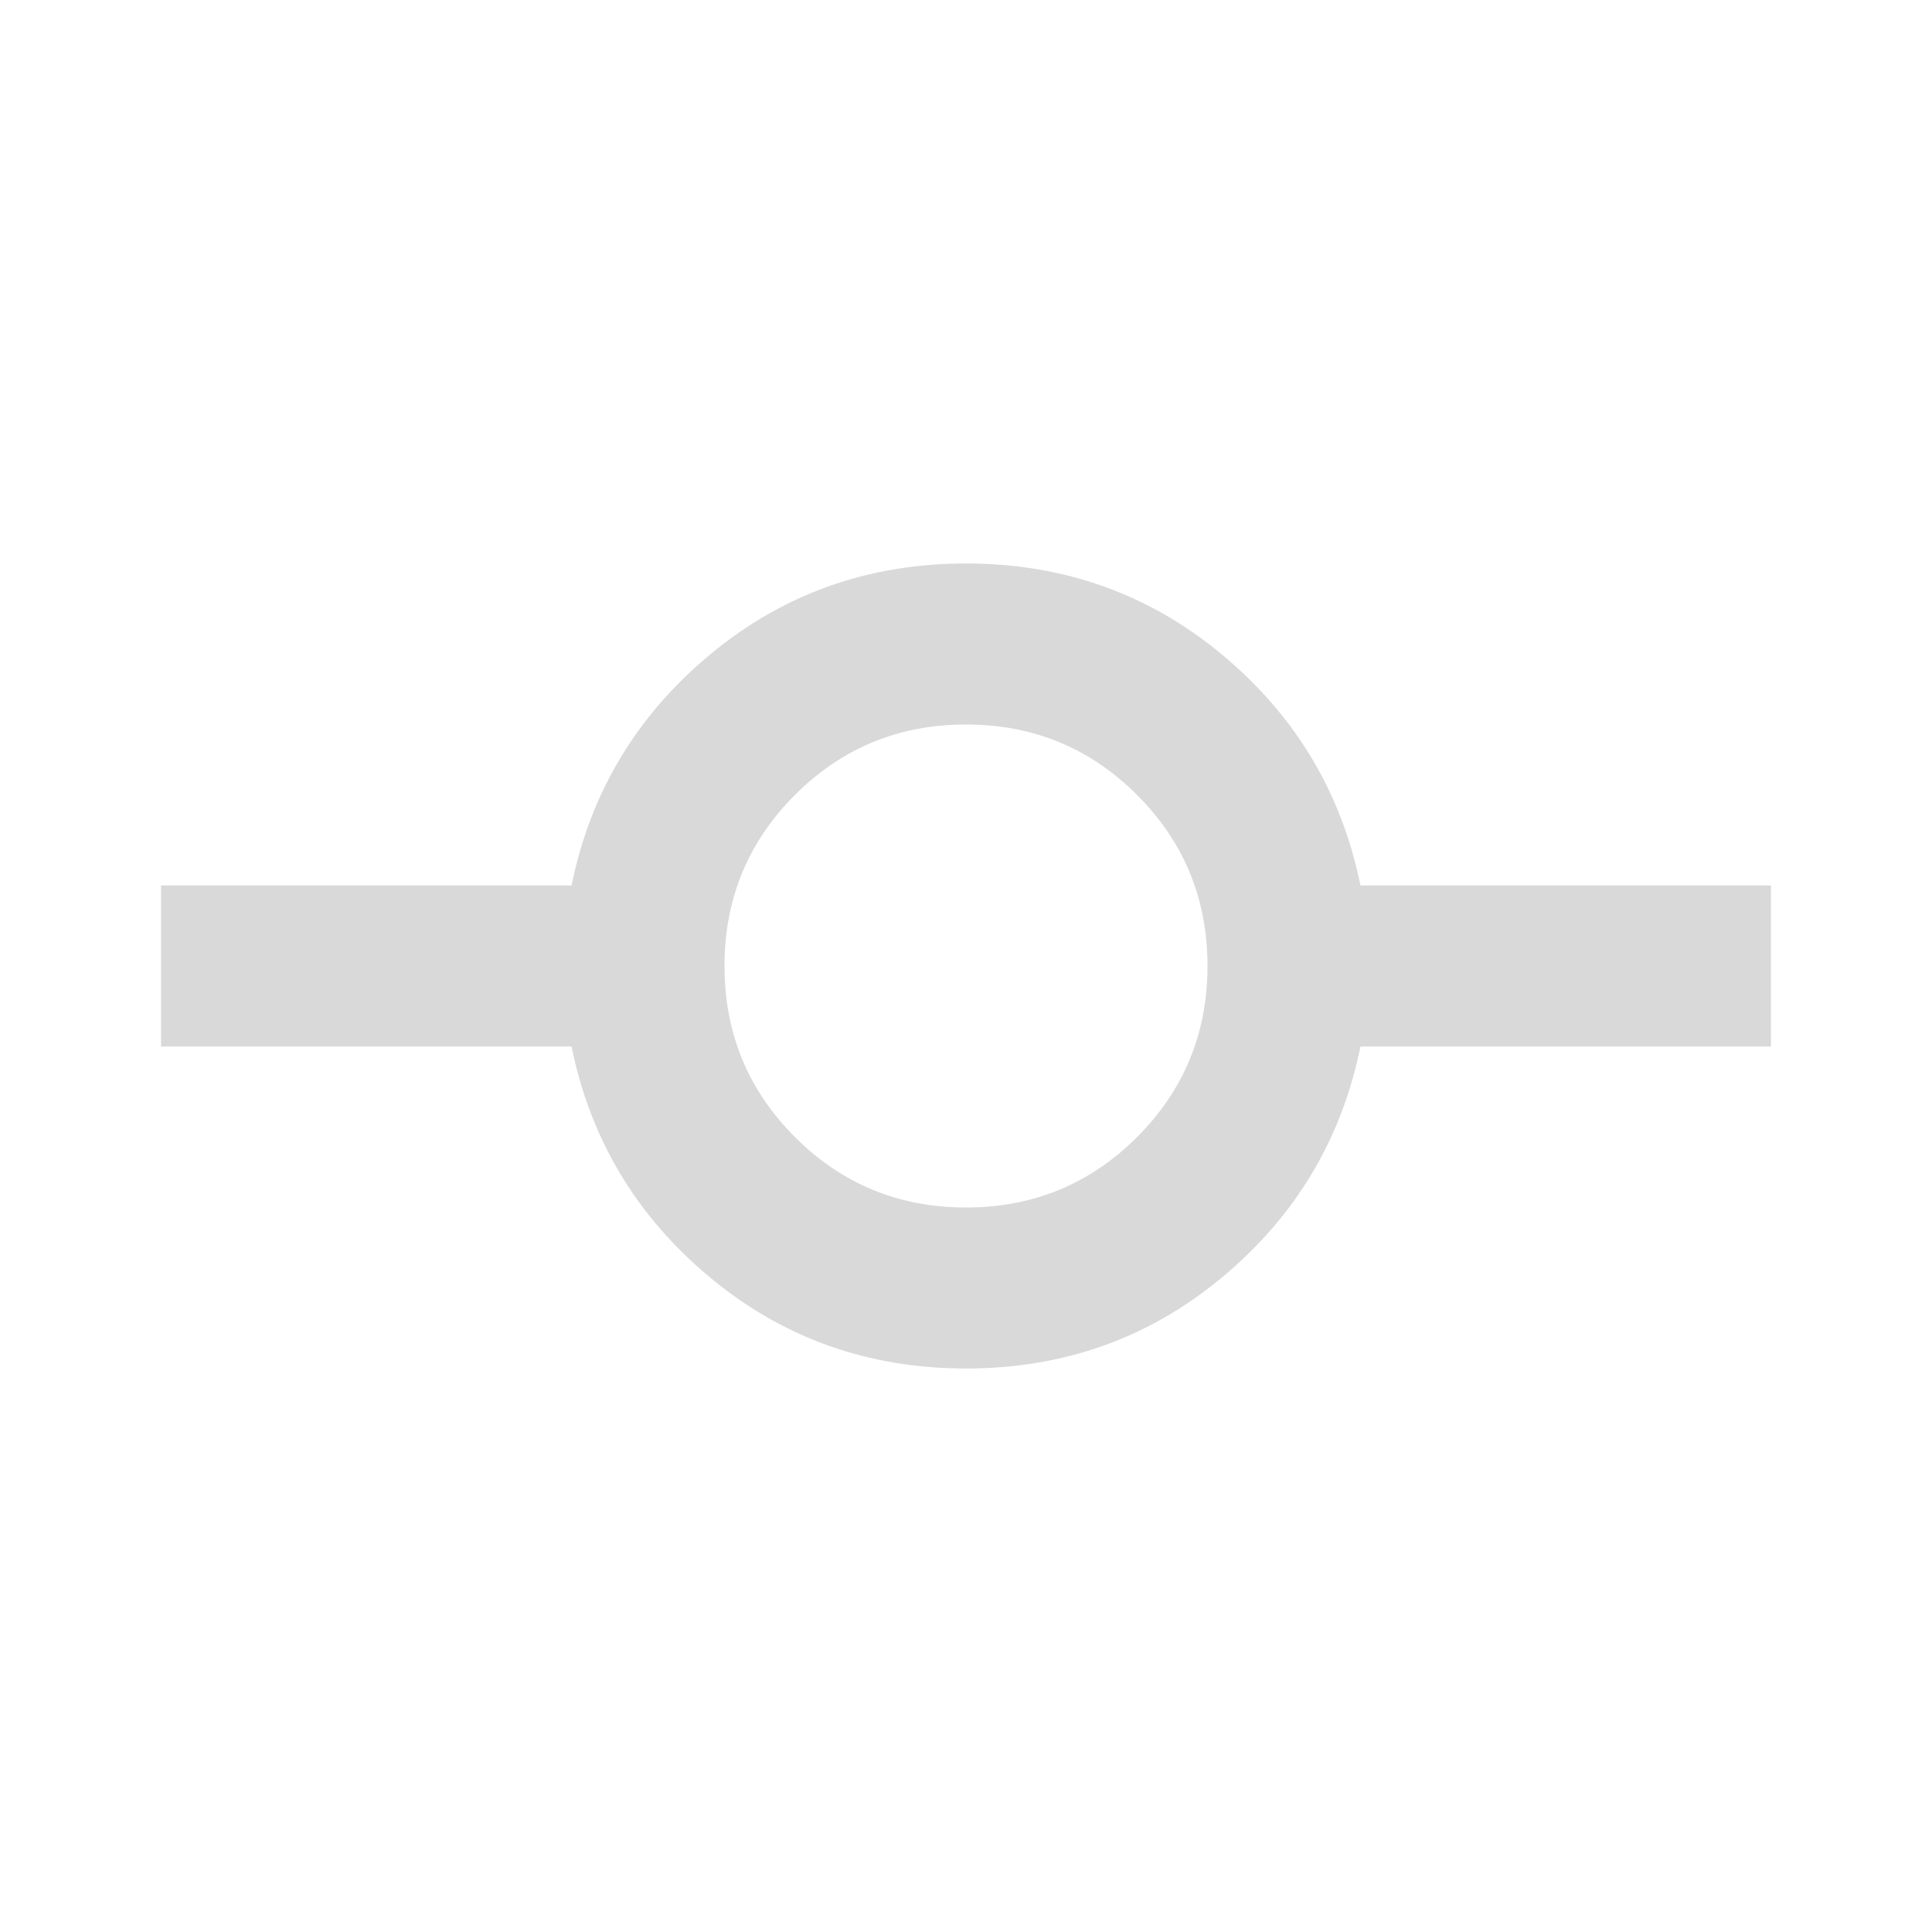
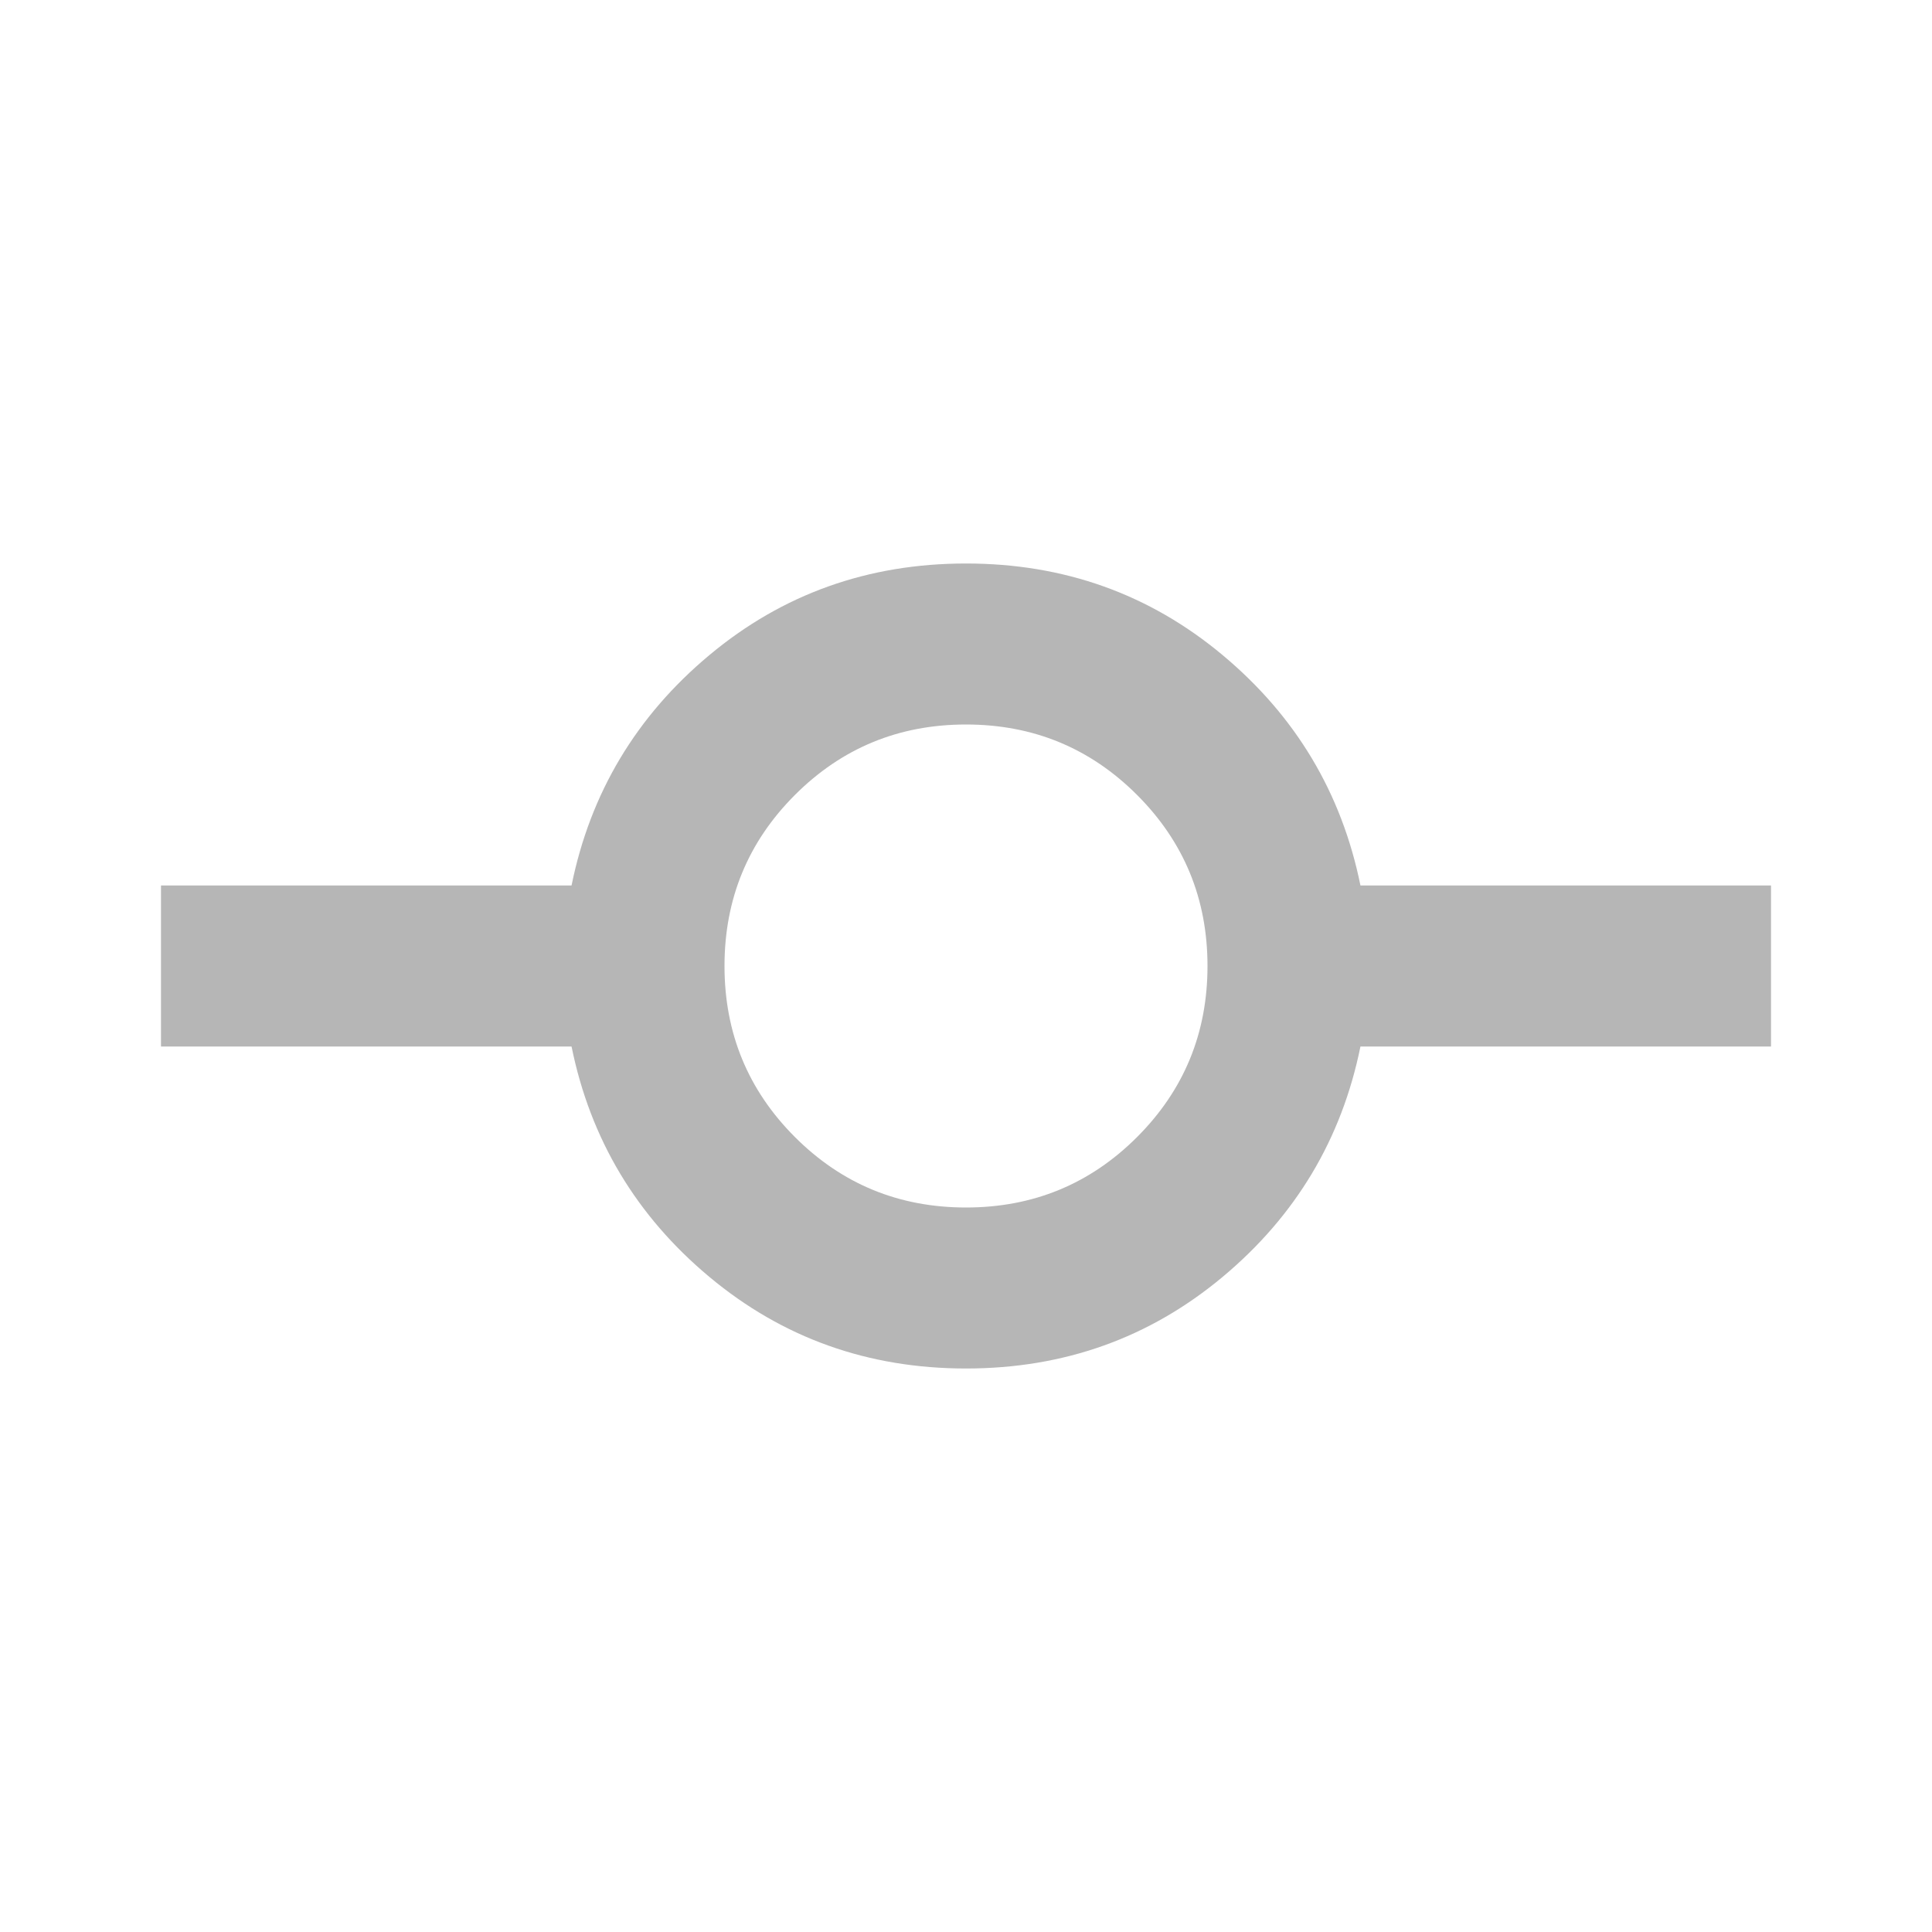
- <svg xmlns="http://www.w3.org/2000/svg" height="24px" viewBox="0 -960 960 960" width="24px" fill="#D9D9D9">
+ <svg xmlns="http://www.w3.org/2000/svg" height="24px" viewBox="0 -960 960 960" width="24px" fill="#B6B6B6">
  <path d="M480-280q-73 0-127.5-45.5T284-440H80v-80h204q14-69 68.5-114.5T480-680q73 0 127.5 45.5T676-520h204v80H676q-14 69-68.5 114.5T480-280Zm0-80q50 0 85-35t35-85q0-50-35-85t-85-35q-50 0-85 35t-35 85q0 50 35 85t85 35Z" />
</svg>
